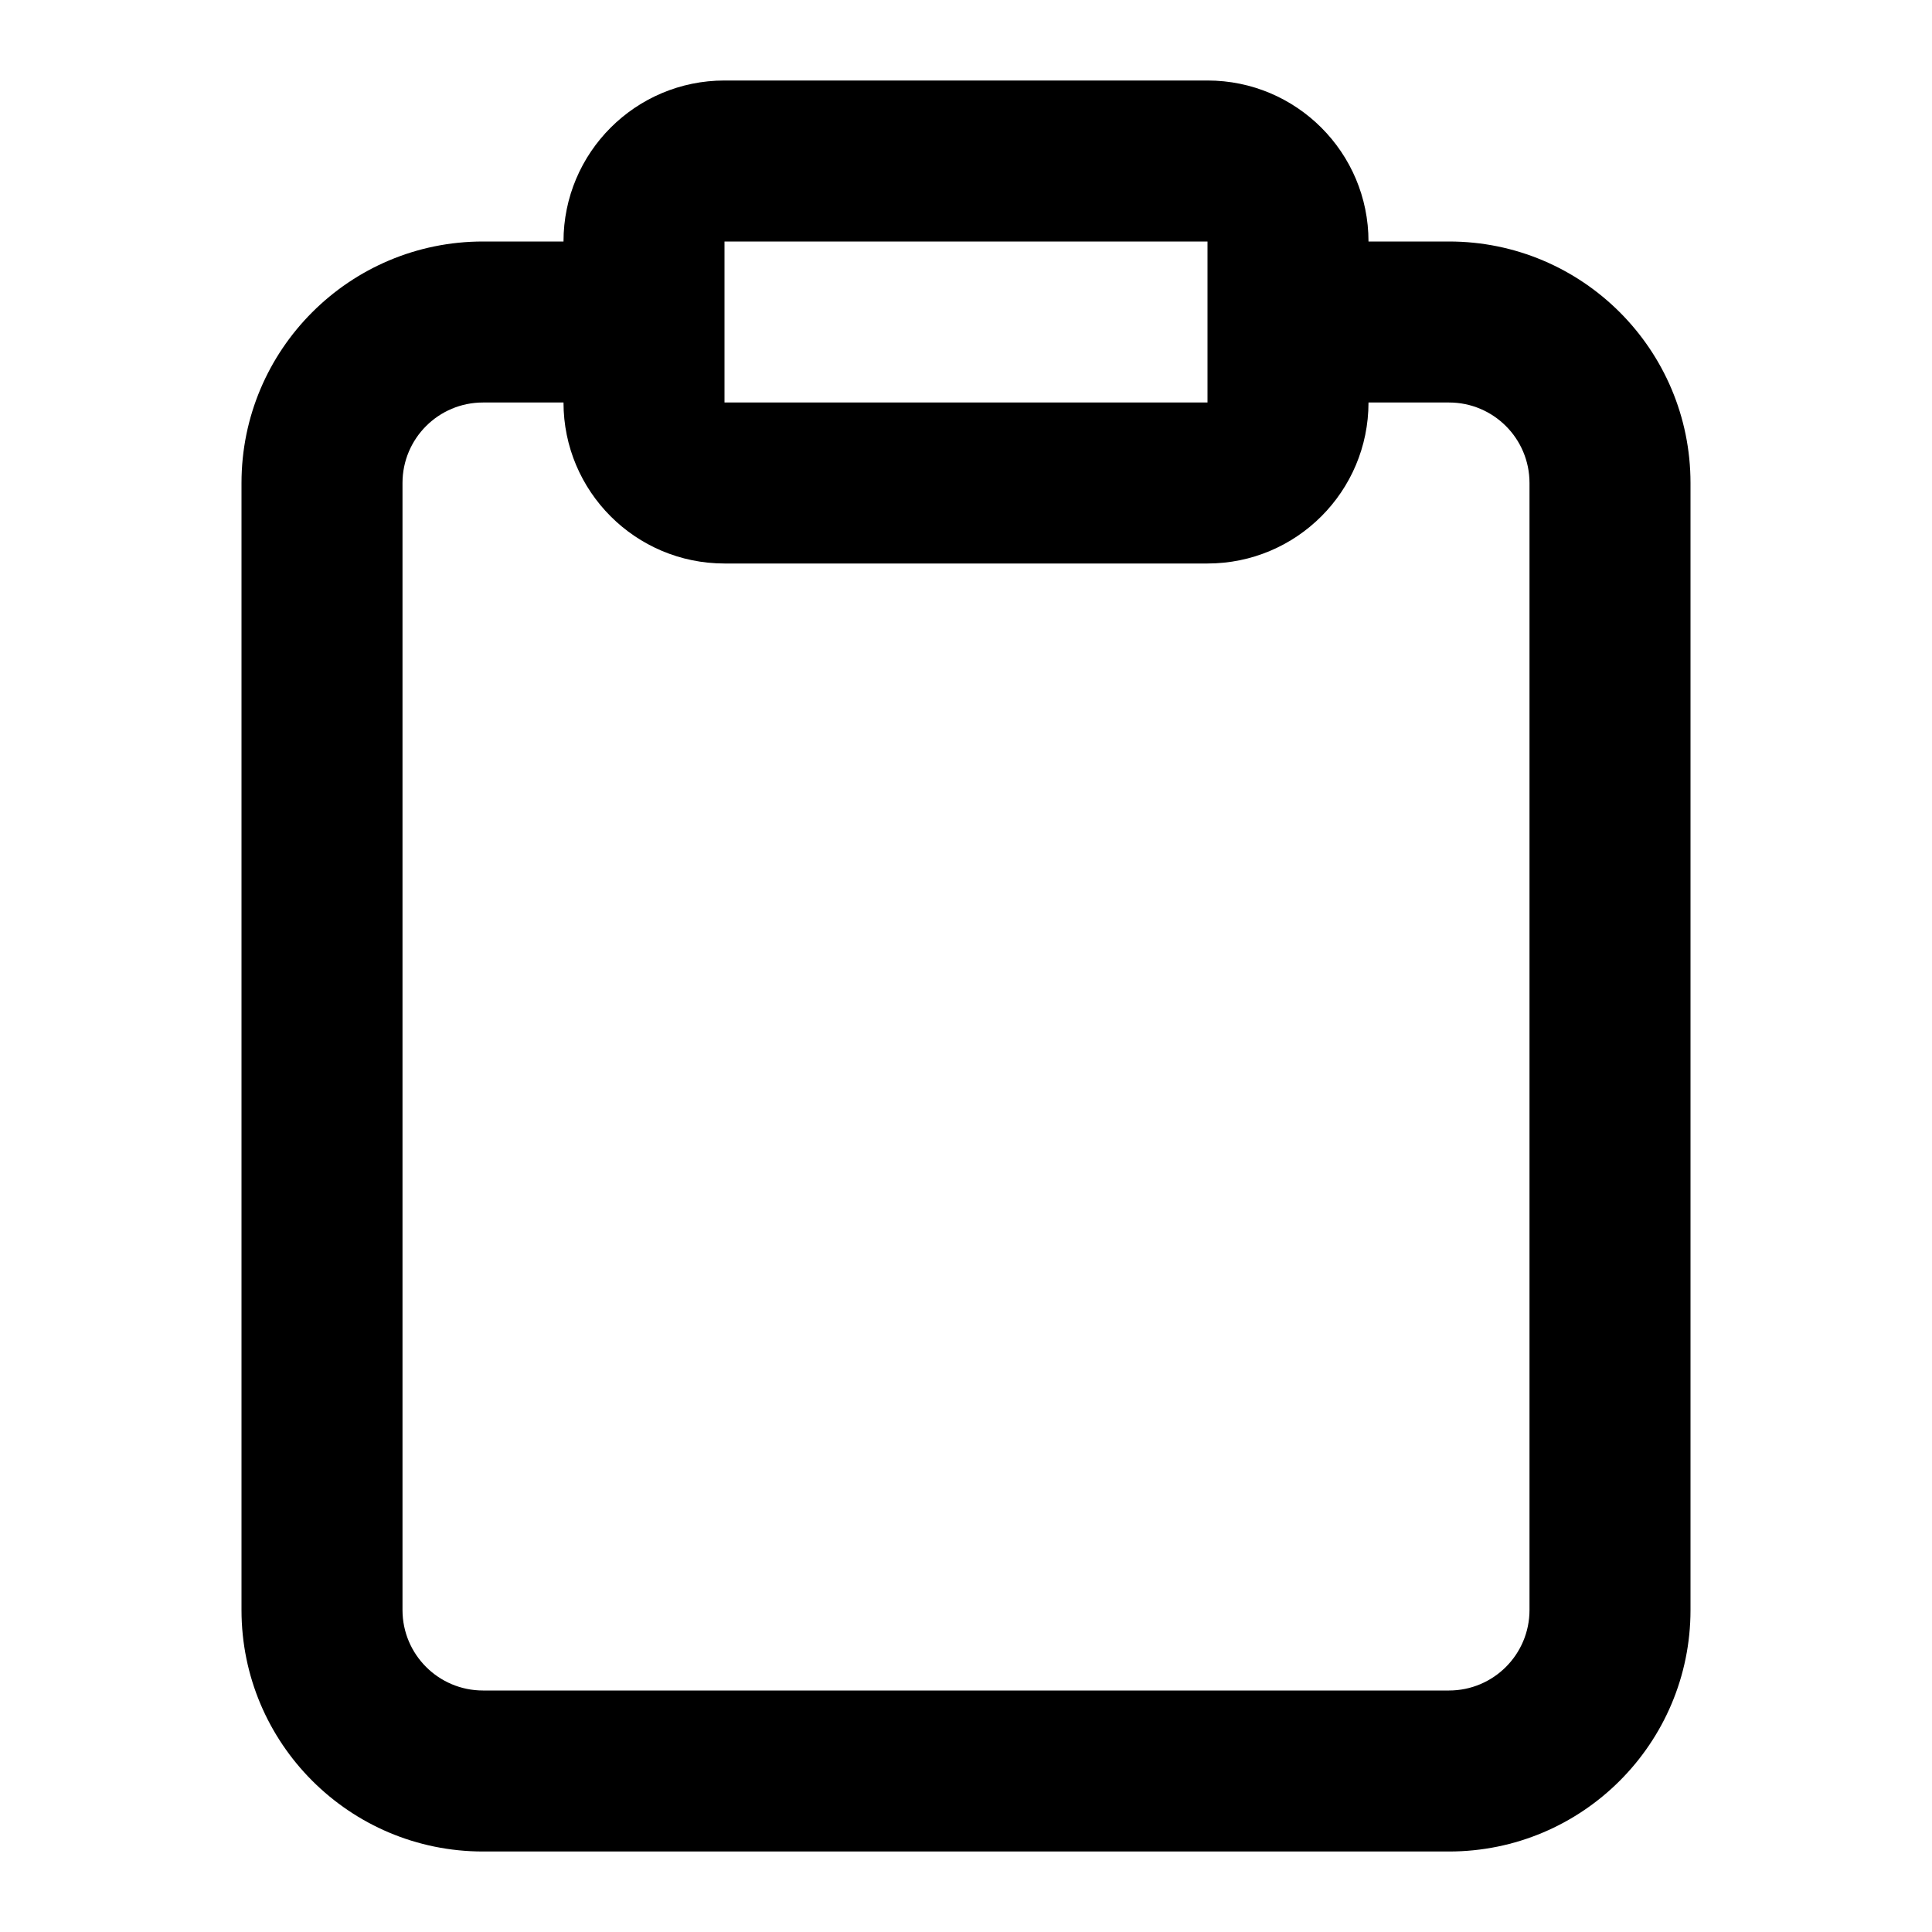
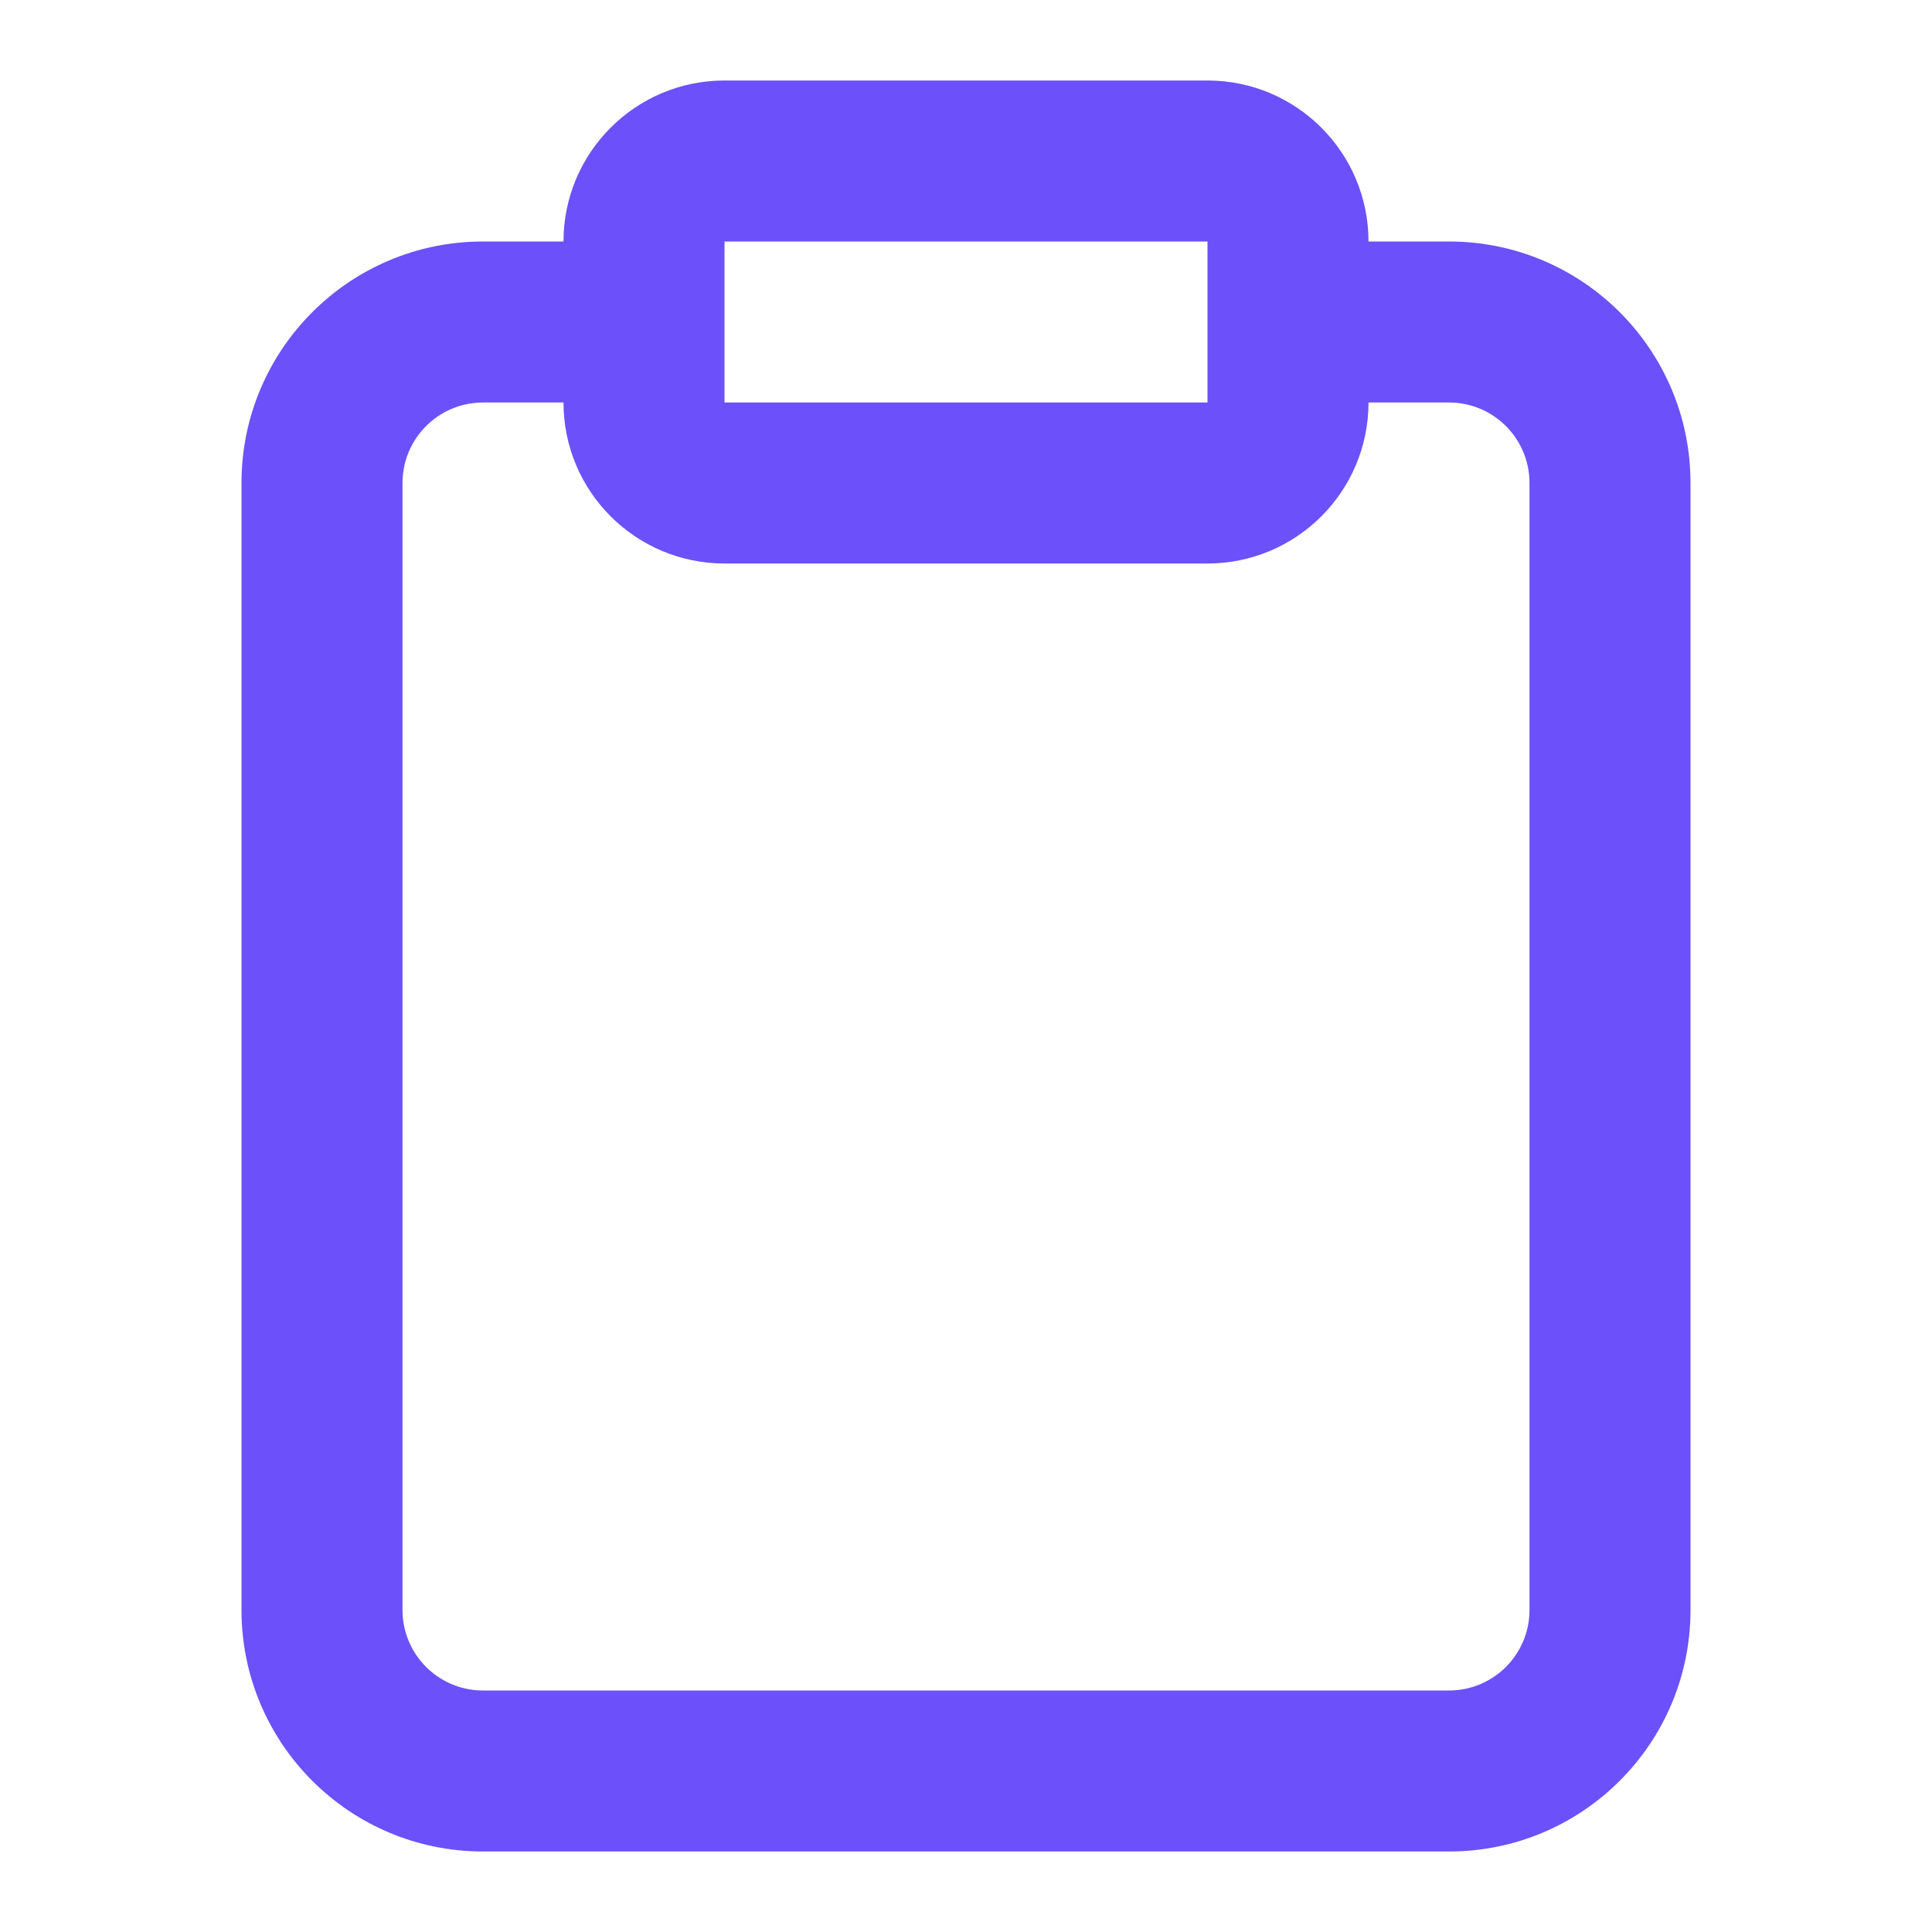
- <svg xmlns="http://www.w3.org/2000/svg" width="32" height="32" viewBox="0 0 24 24" fill="currentColor" stroke="none">
-   <path fill-rule="evenodd" clip-rule="evenodd" d="M9 1a2 2 0 00-2 2H6a3 3 0 00-3 3v14a3 3 0 003 3h12a3 3 0 003-3V6a3 3 0 00-3-3h-1a2 2 0 00-2-2H9zm8 4a2 2 0 01-2 2H9a2 2 0 01-2-2H6a1 1 0 00-1 1v14a1 1 0 001 1h12a1 1 0 001-1V6a1 1 0 00-1-1h-1zM9 4v1h6V3H9v1z" fill="currentColor" />
+ <svg xmlns="http://www.w3.org/2000/svg" width="32" height="32" viewBox="0 0 24 24" fill="#6C50FA" stroke="none">
+   <path fill-rule="evenodd" clip-rule="evenodd" d="M9 1a2 2 0 00-2 2H6a3 3 0 00-3 3v14a3 3 0 003 3h12a3 3 0 003-3V6a3 3 0 00-3-3h-1a2 2 0 00-2-2H9zm8 4a2 2 0 01-2 2H9a2 2 0 01-2-2H6a1 1 0 00-1 1v14a1 1 0 001 1h12a1 1 0 001-1V6a1 1 0 00-1-1h-1zM9 4v1h6V3H9v1z" fill="#6C50FA" />
</svg>
